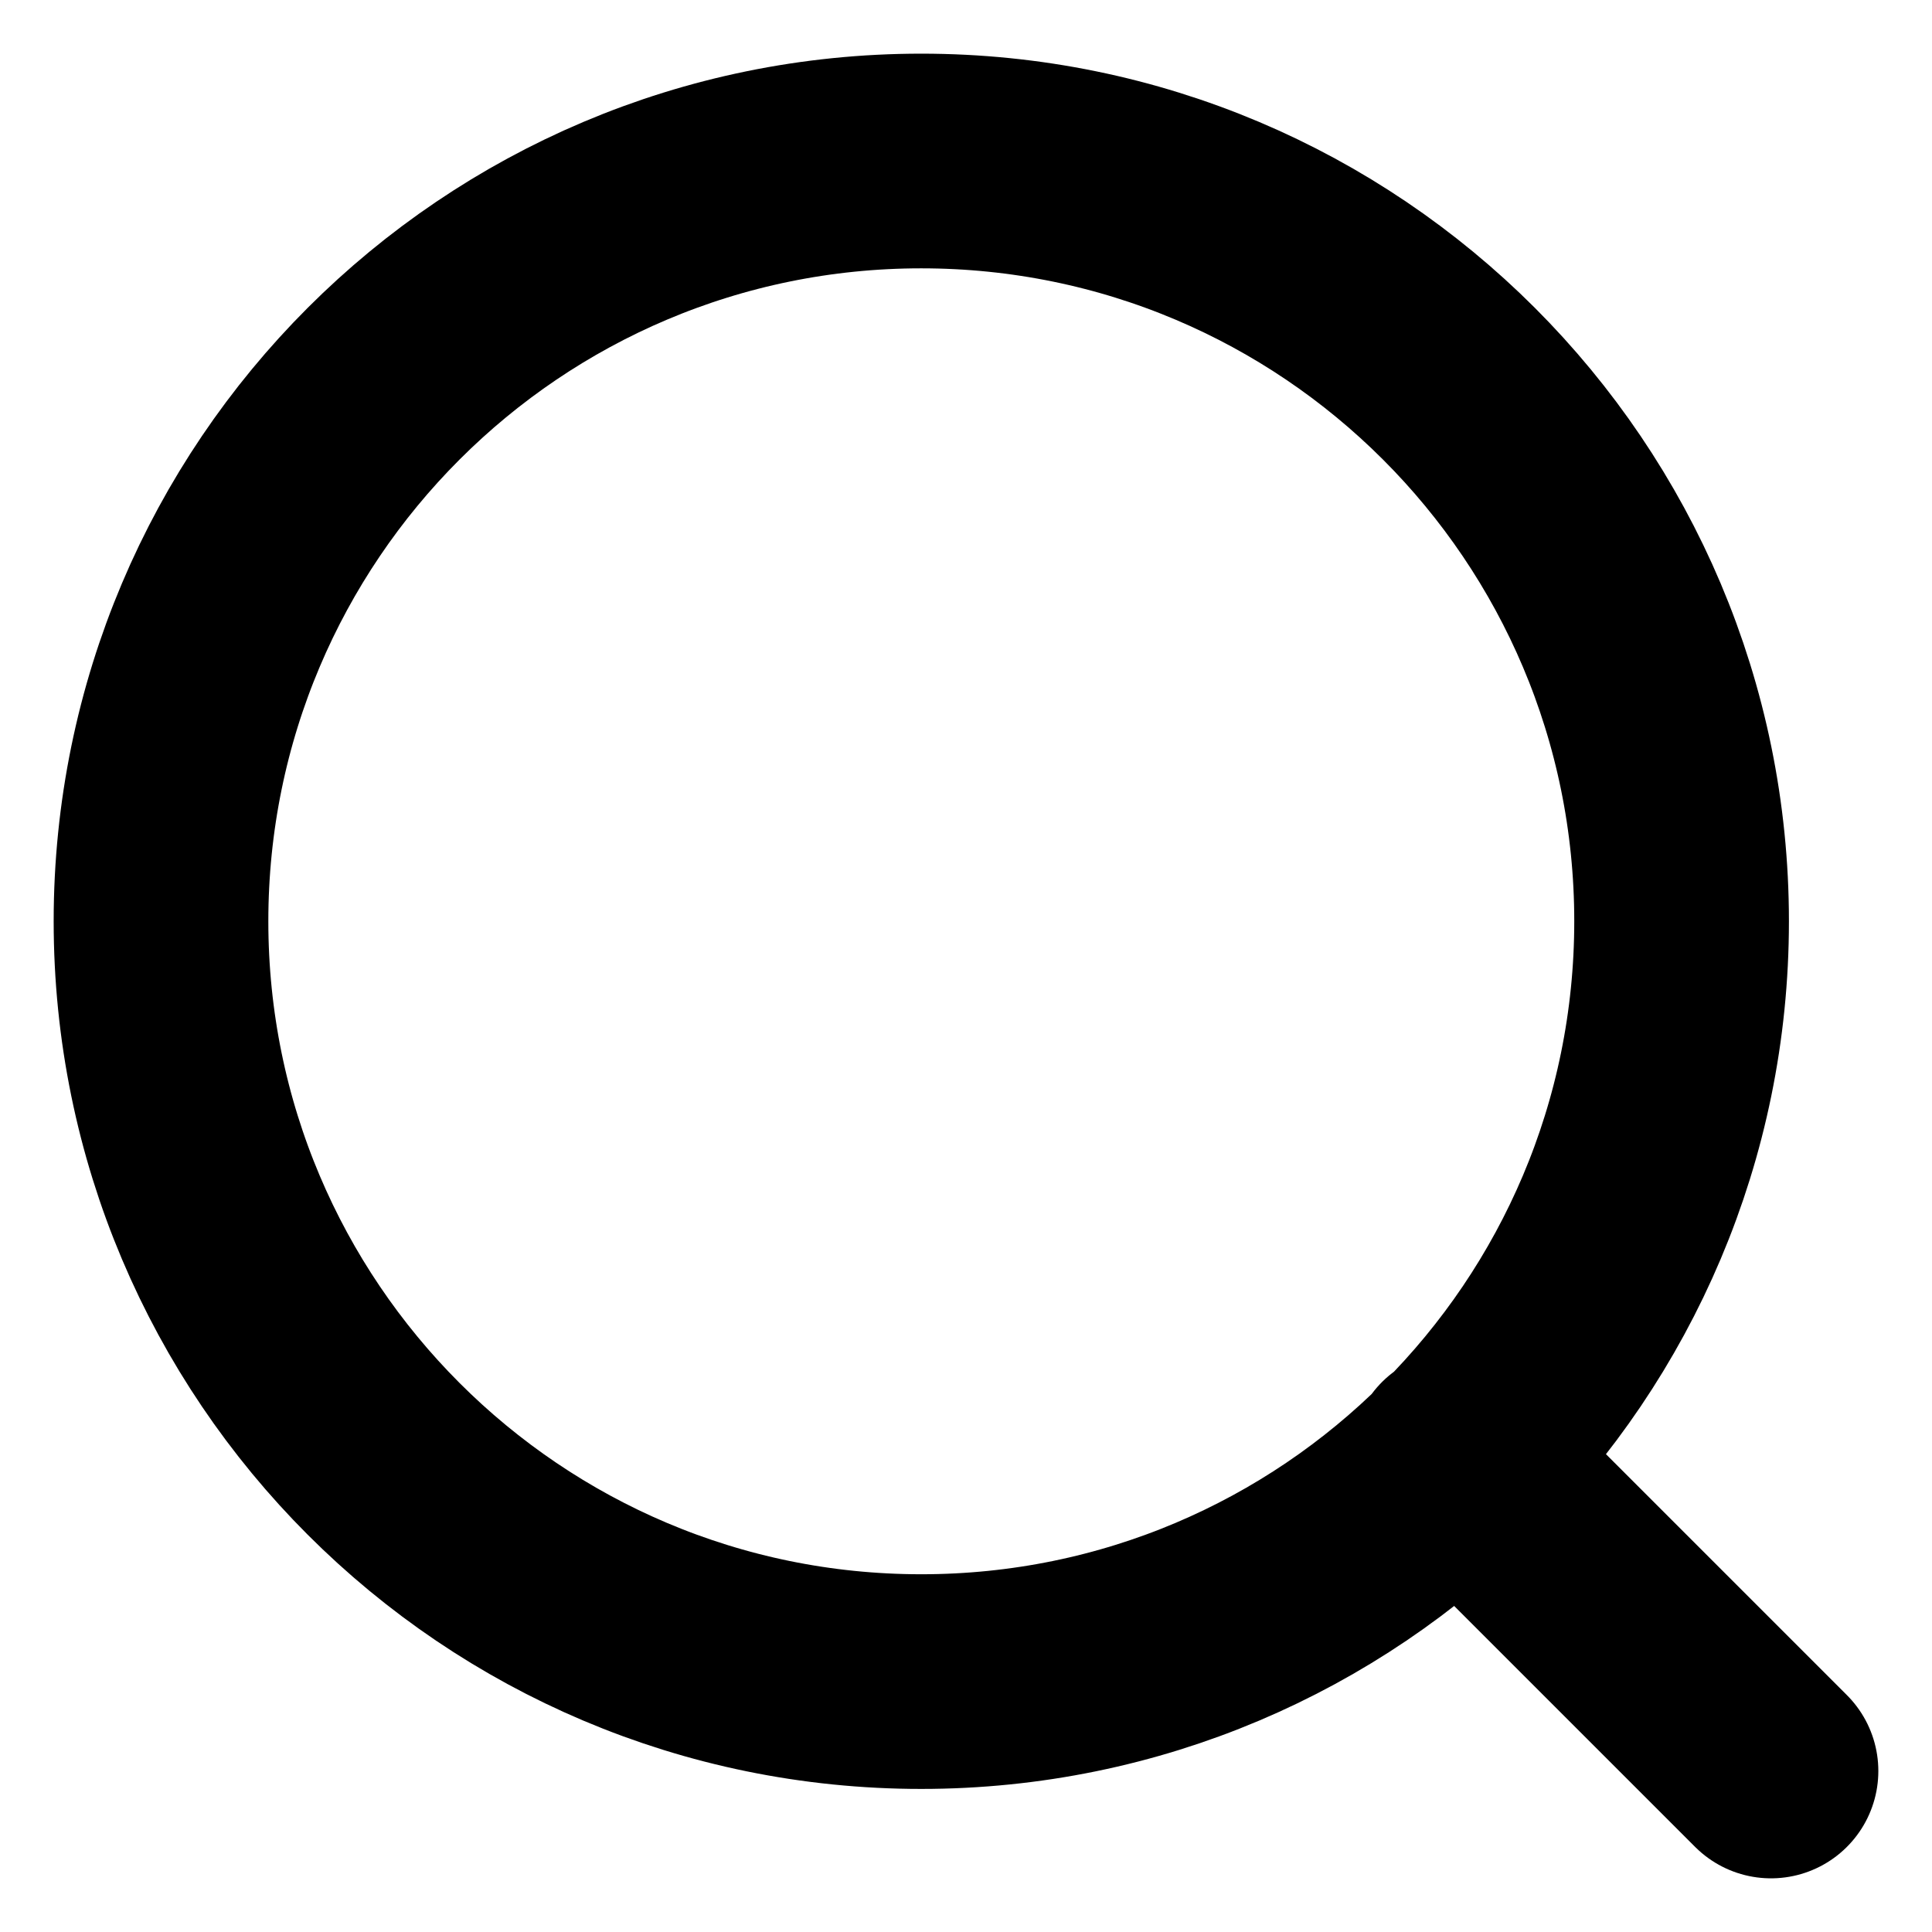
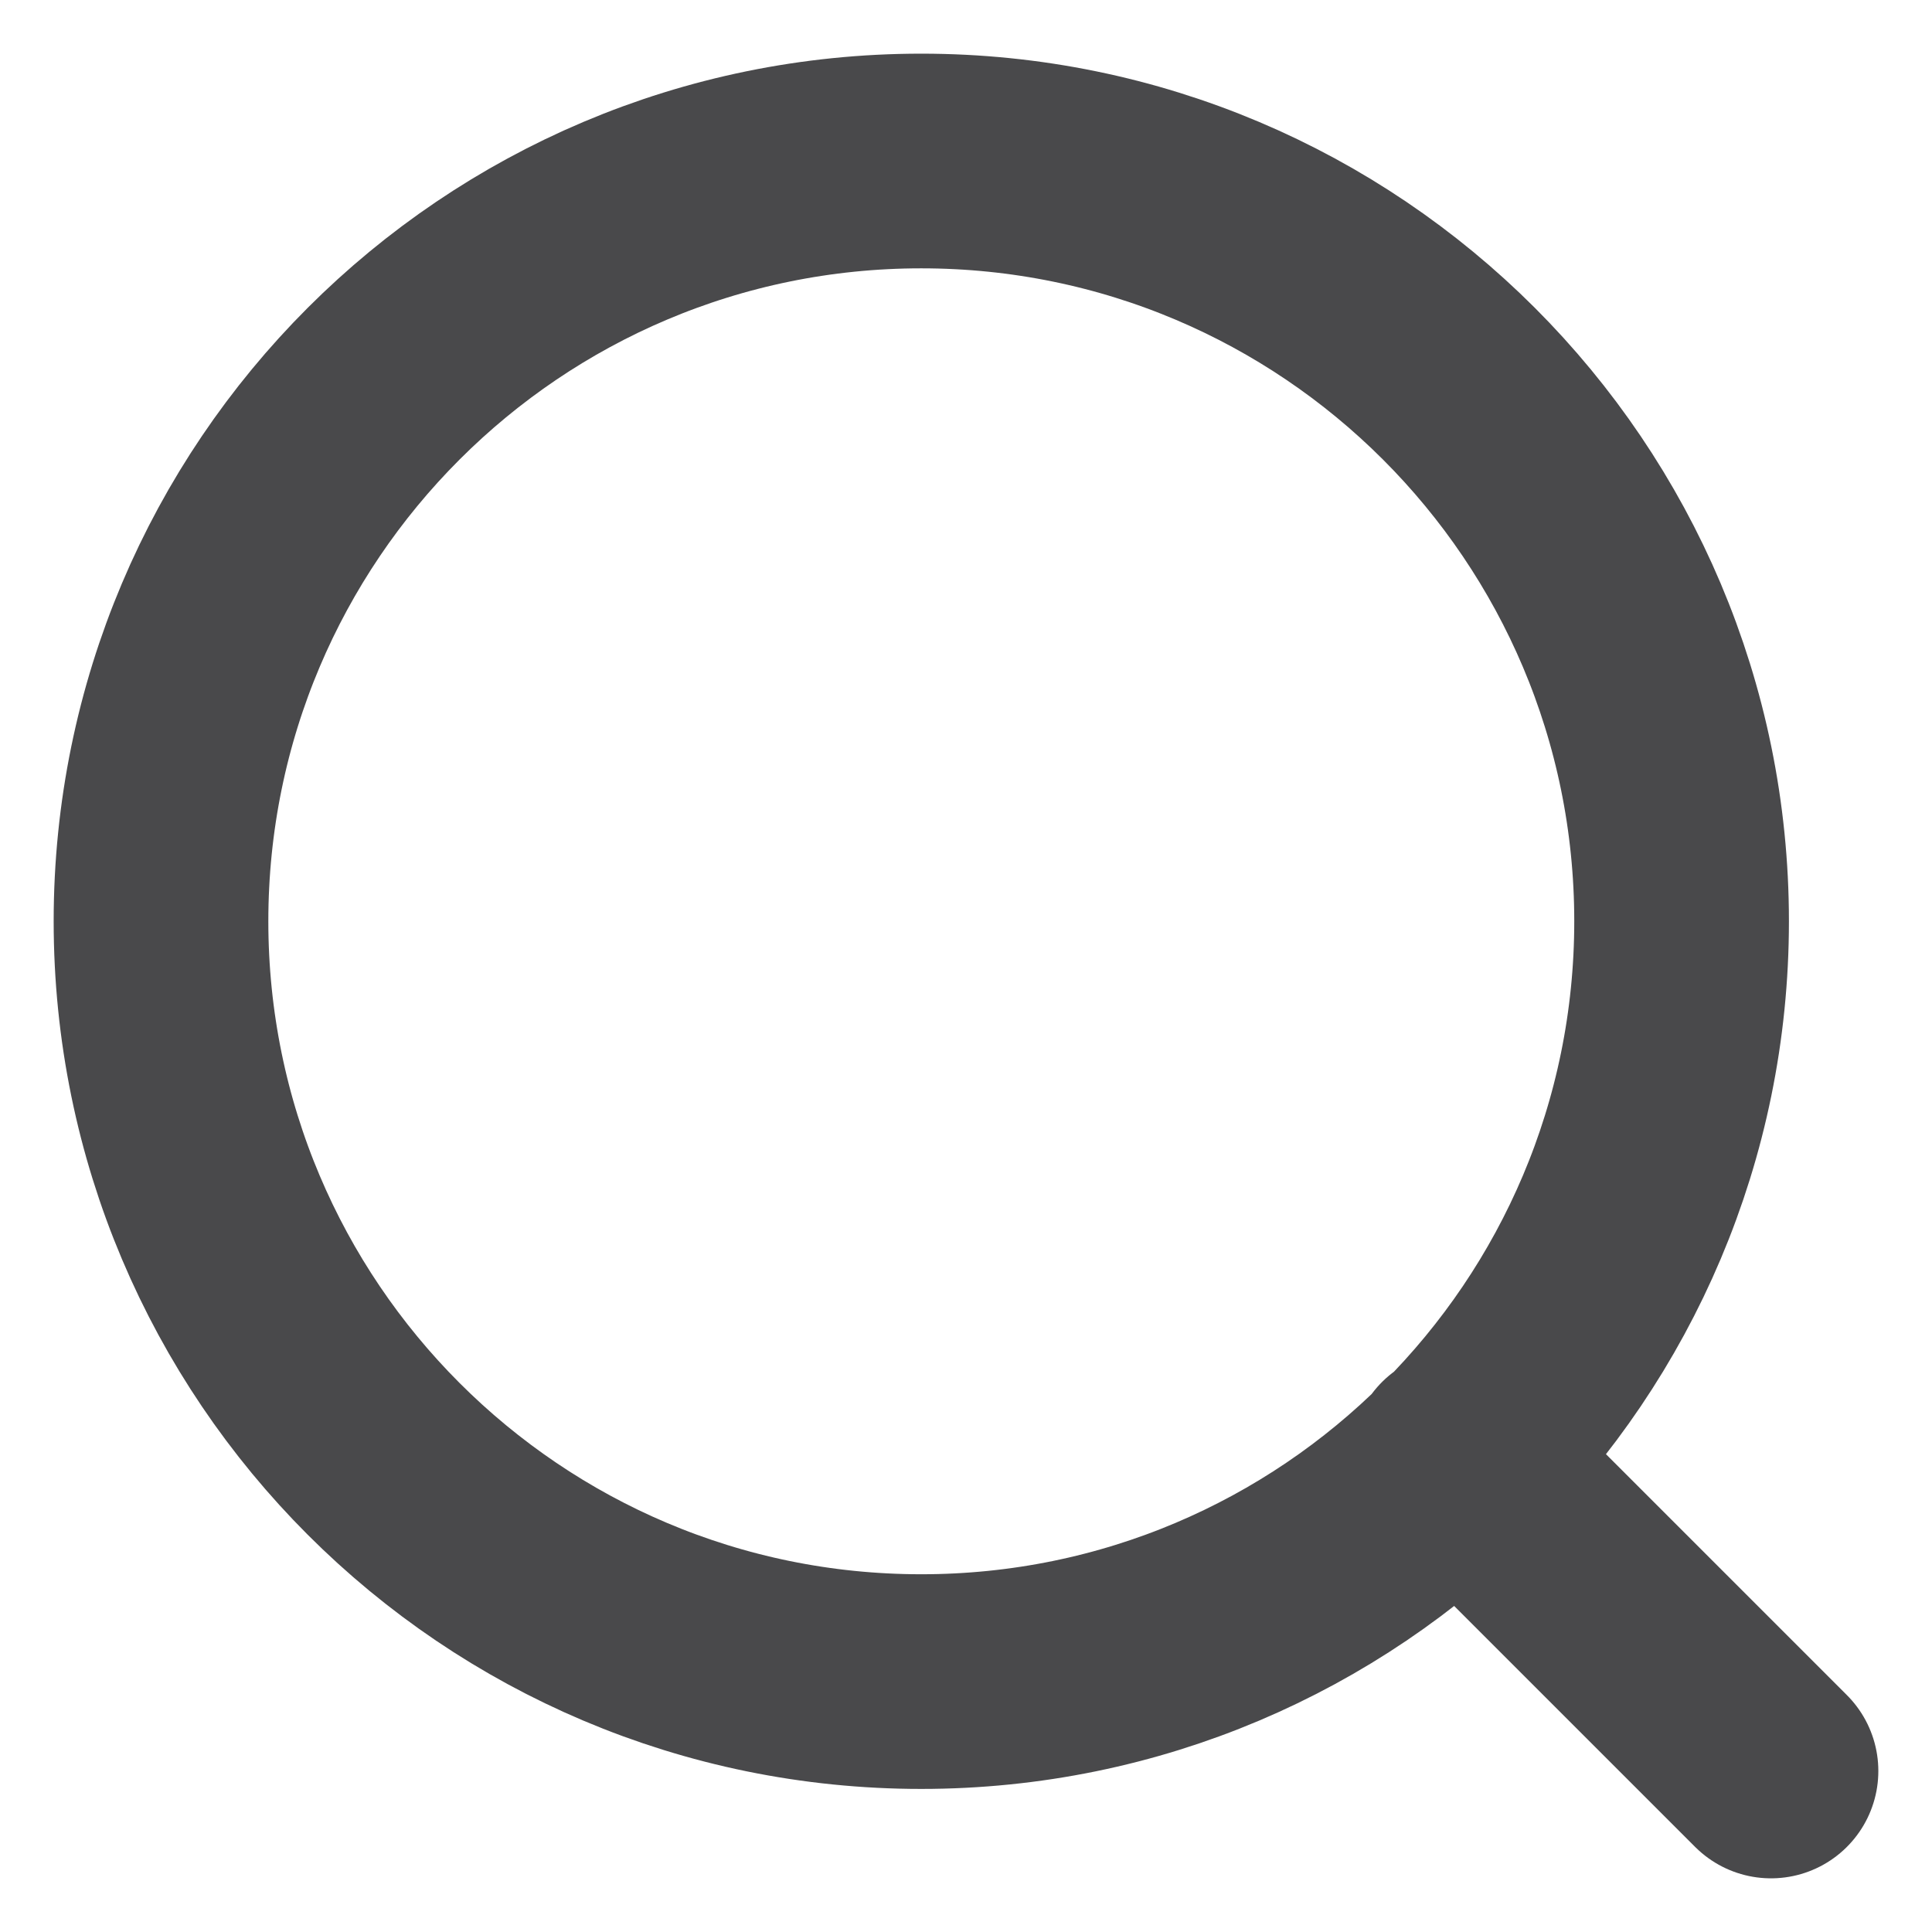
<svg xmlns="http://www.w3.org/2000/svg" width="18" height="18" viewBox="0 0 18 18" fill="none">
-   <path d="M16.5 16.5L13.583 13.583M15.667 8.583C15.667 12.495 12.495 15.667 8.583 15.667C4.671 15.667 1.5 12.495 1.5 8.583C1.5 4.671 4.671 1.5 8.583 1.5C12.495 1.5 15.667 4.671 15.667 8.583Z" stroke="black" stroke-width="2" stroke-linecap="round" stroke-linejoin="round" />
+   <path d="M16.5 16.5L13.583 13.583M15.667 8.583C15.667 12.495 12.495 15.667 8.583 15.667C4.671 15.667 1.5 12.495 1.5 8.583C1.5 4.671 4.671 1.5 8.583 1.5C12.495 1.5 15.667 4.671 15.667 8.583Z" stroke="#49494B" stroke-width="2" stroke-linecap="round" stroke-linejoin="round" />
</svg>
